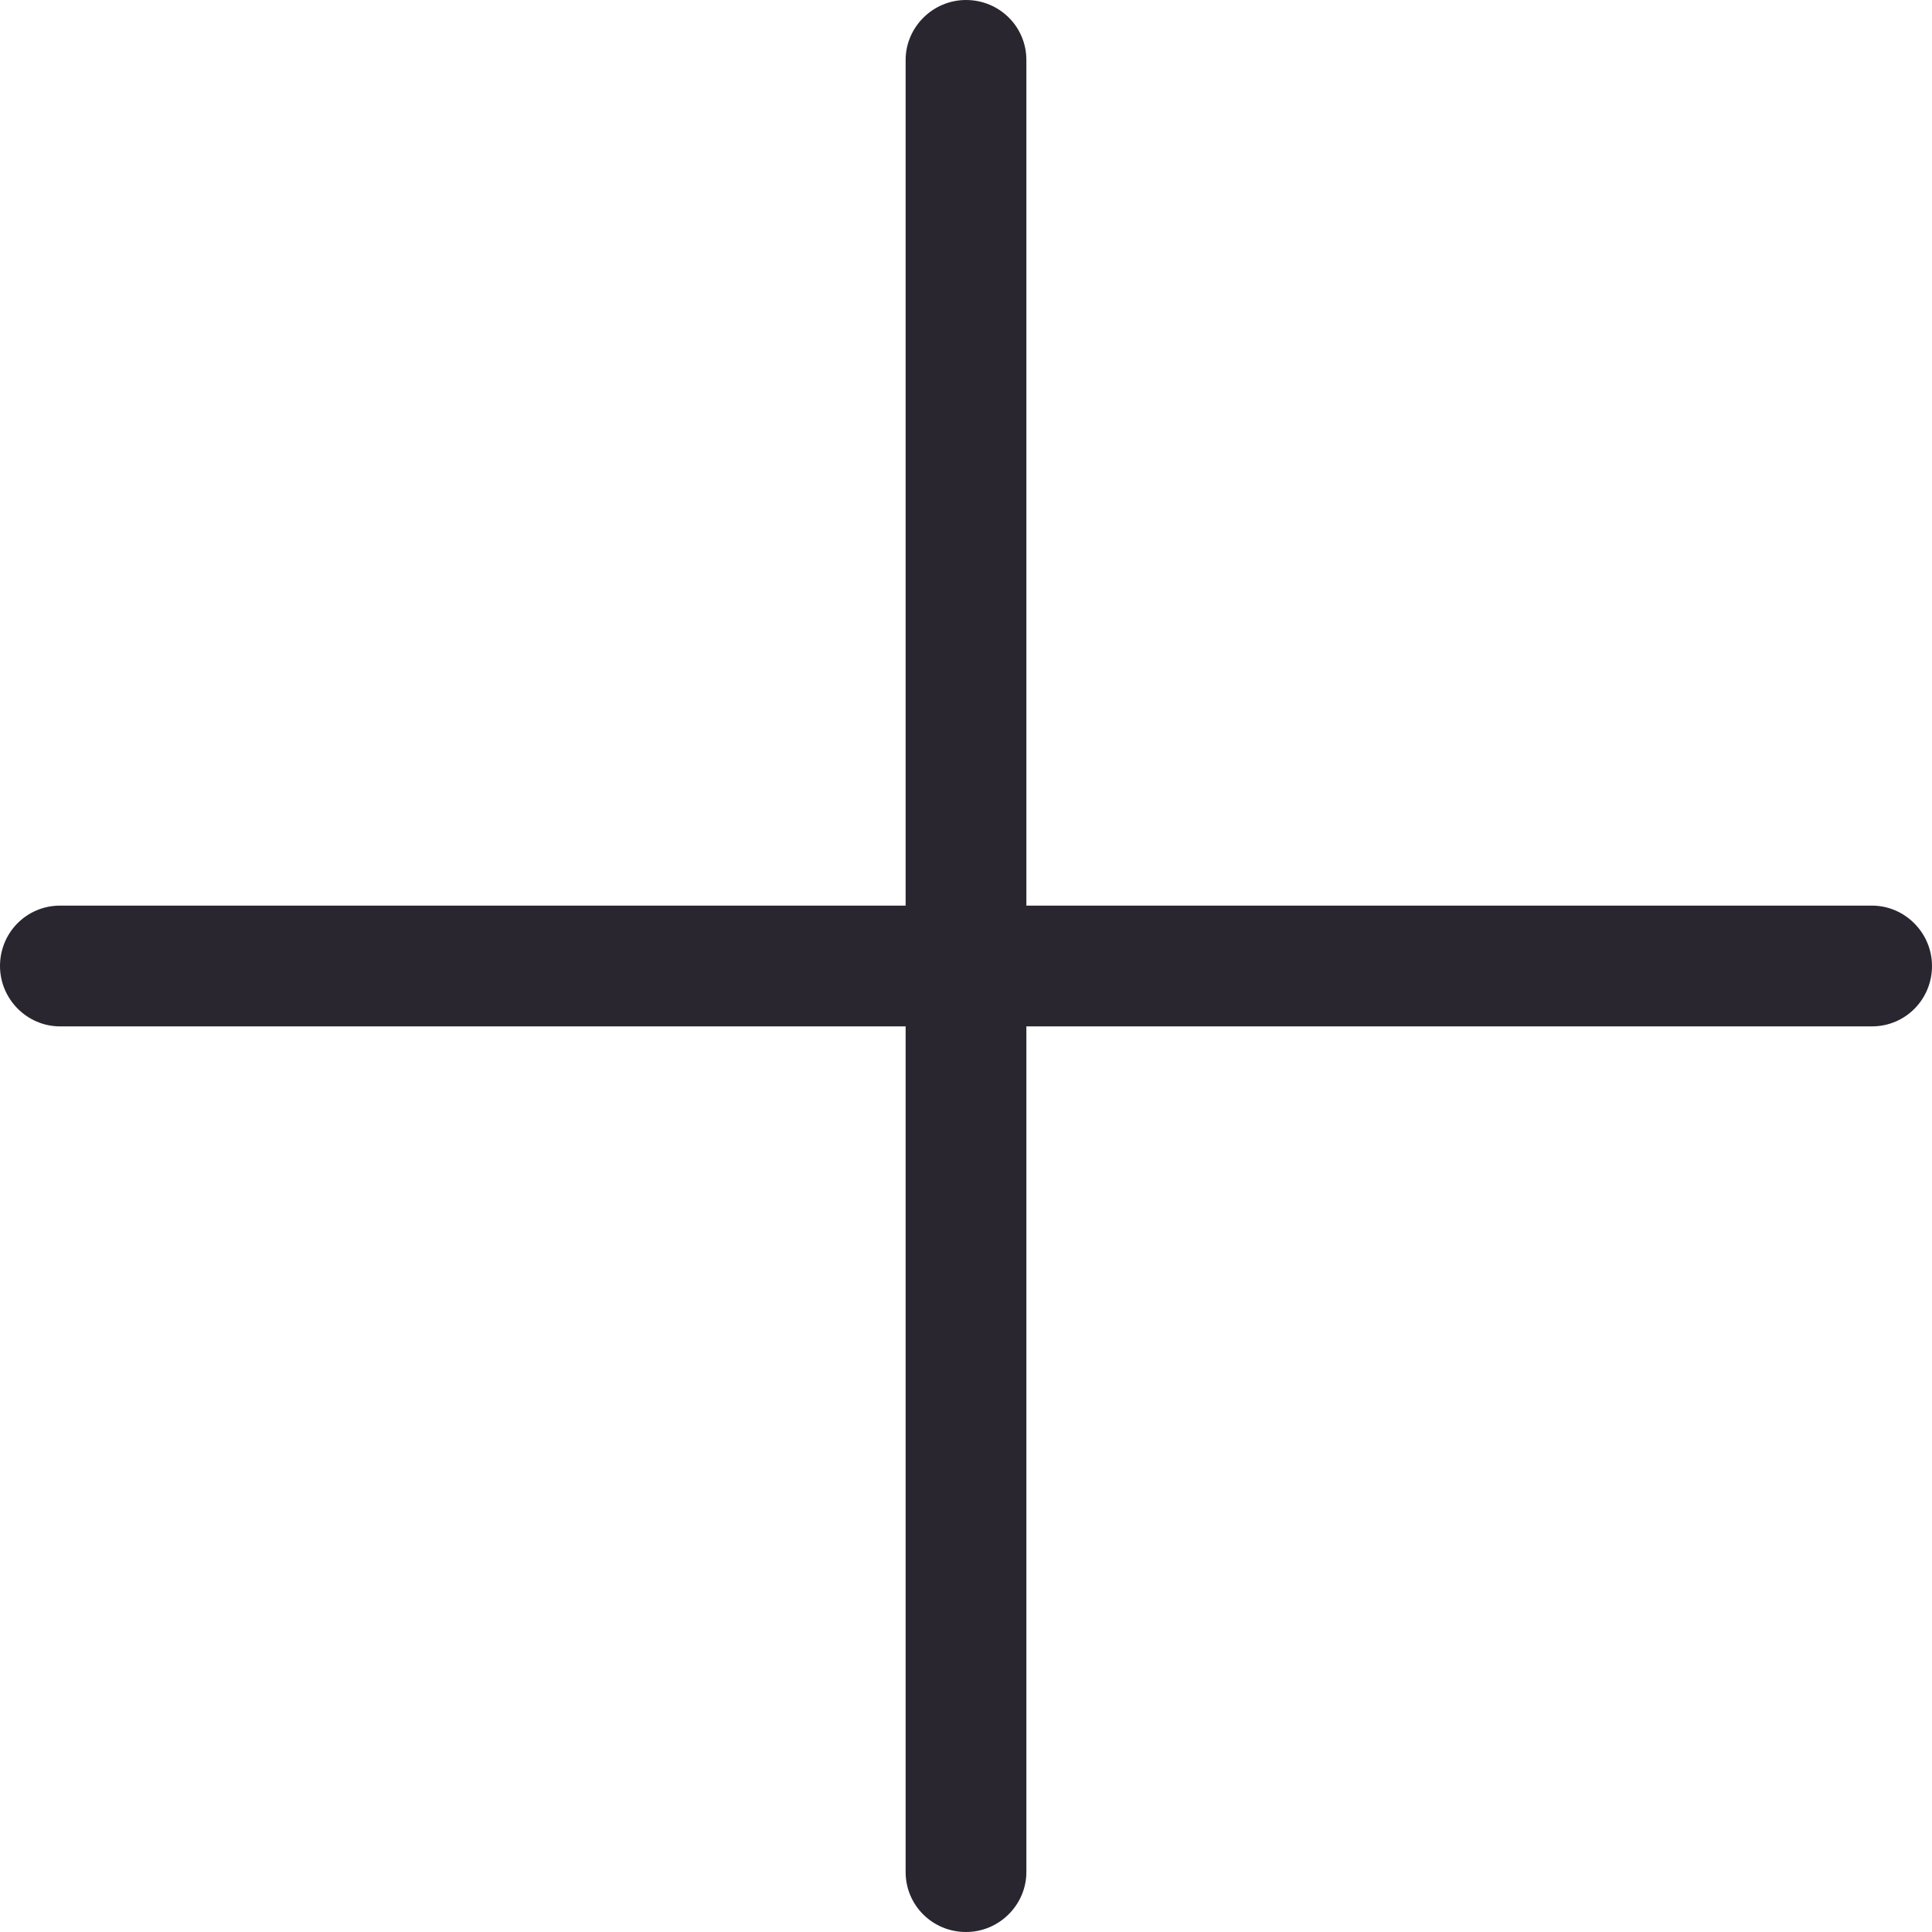
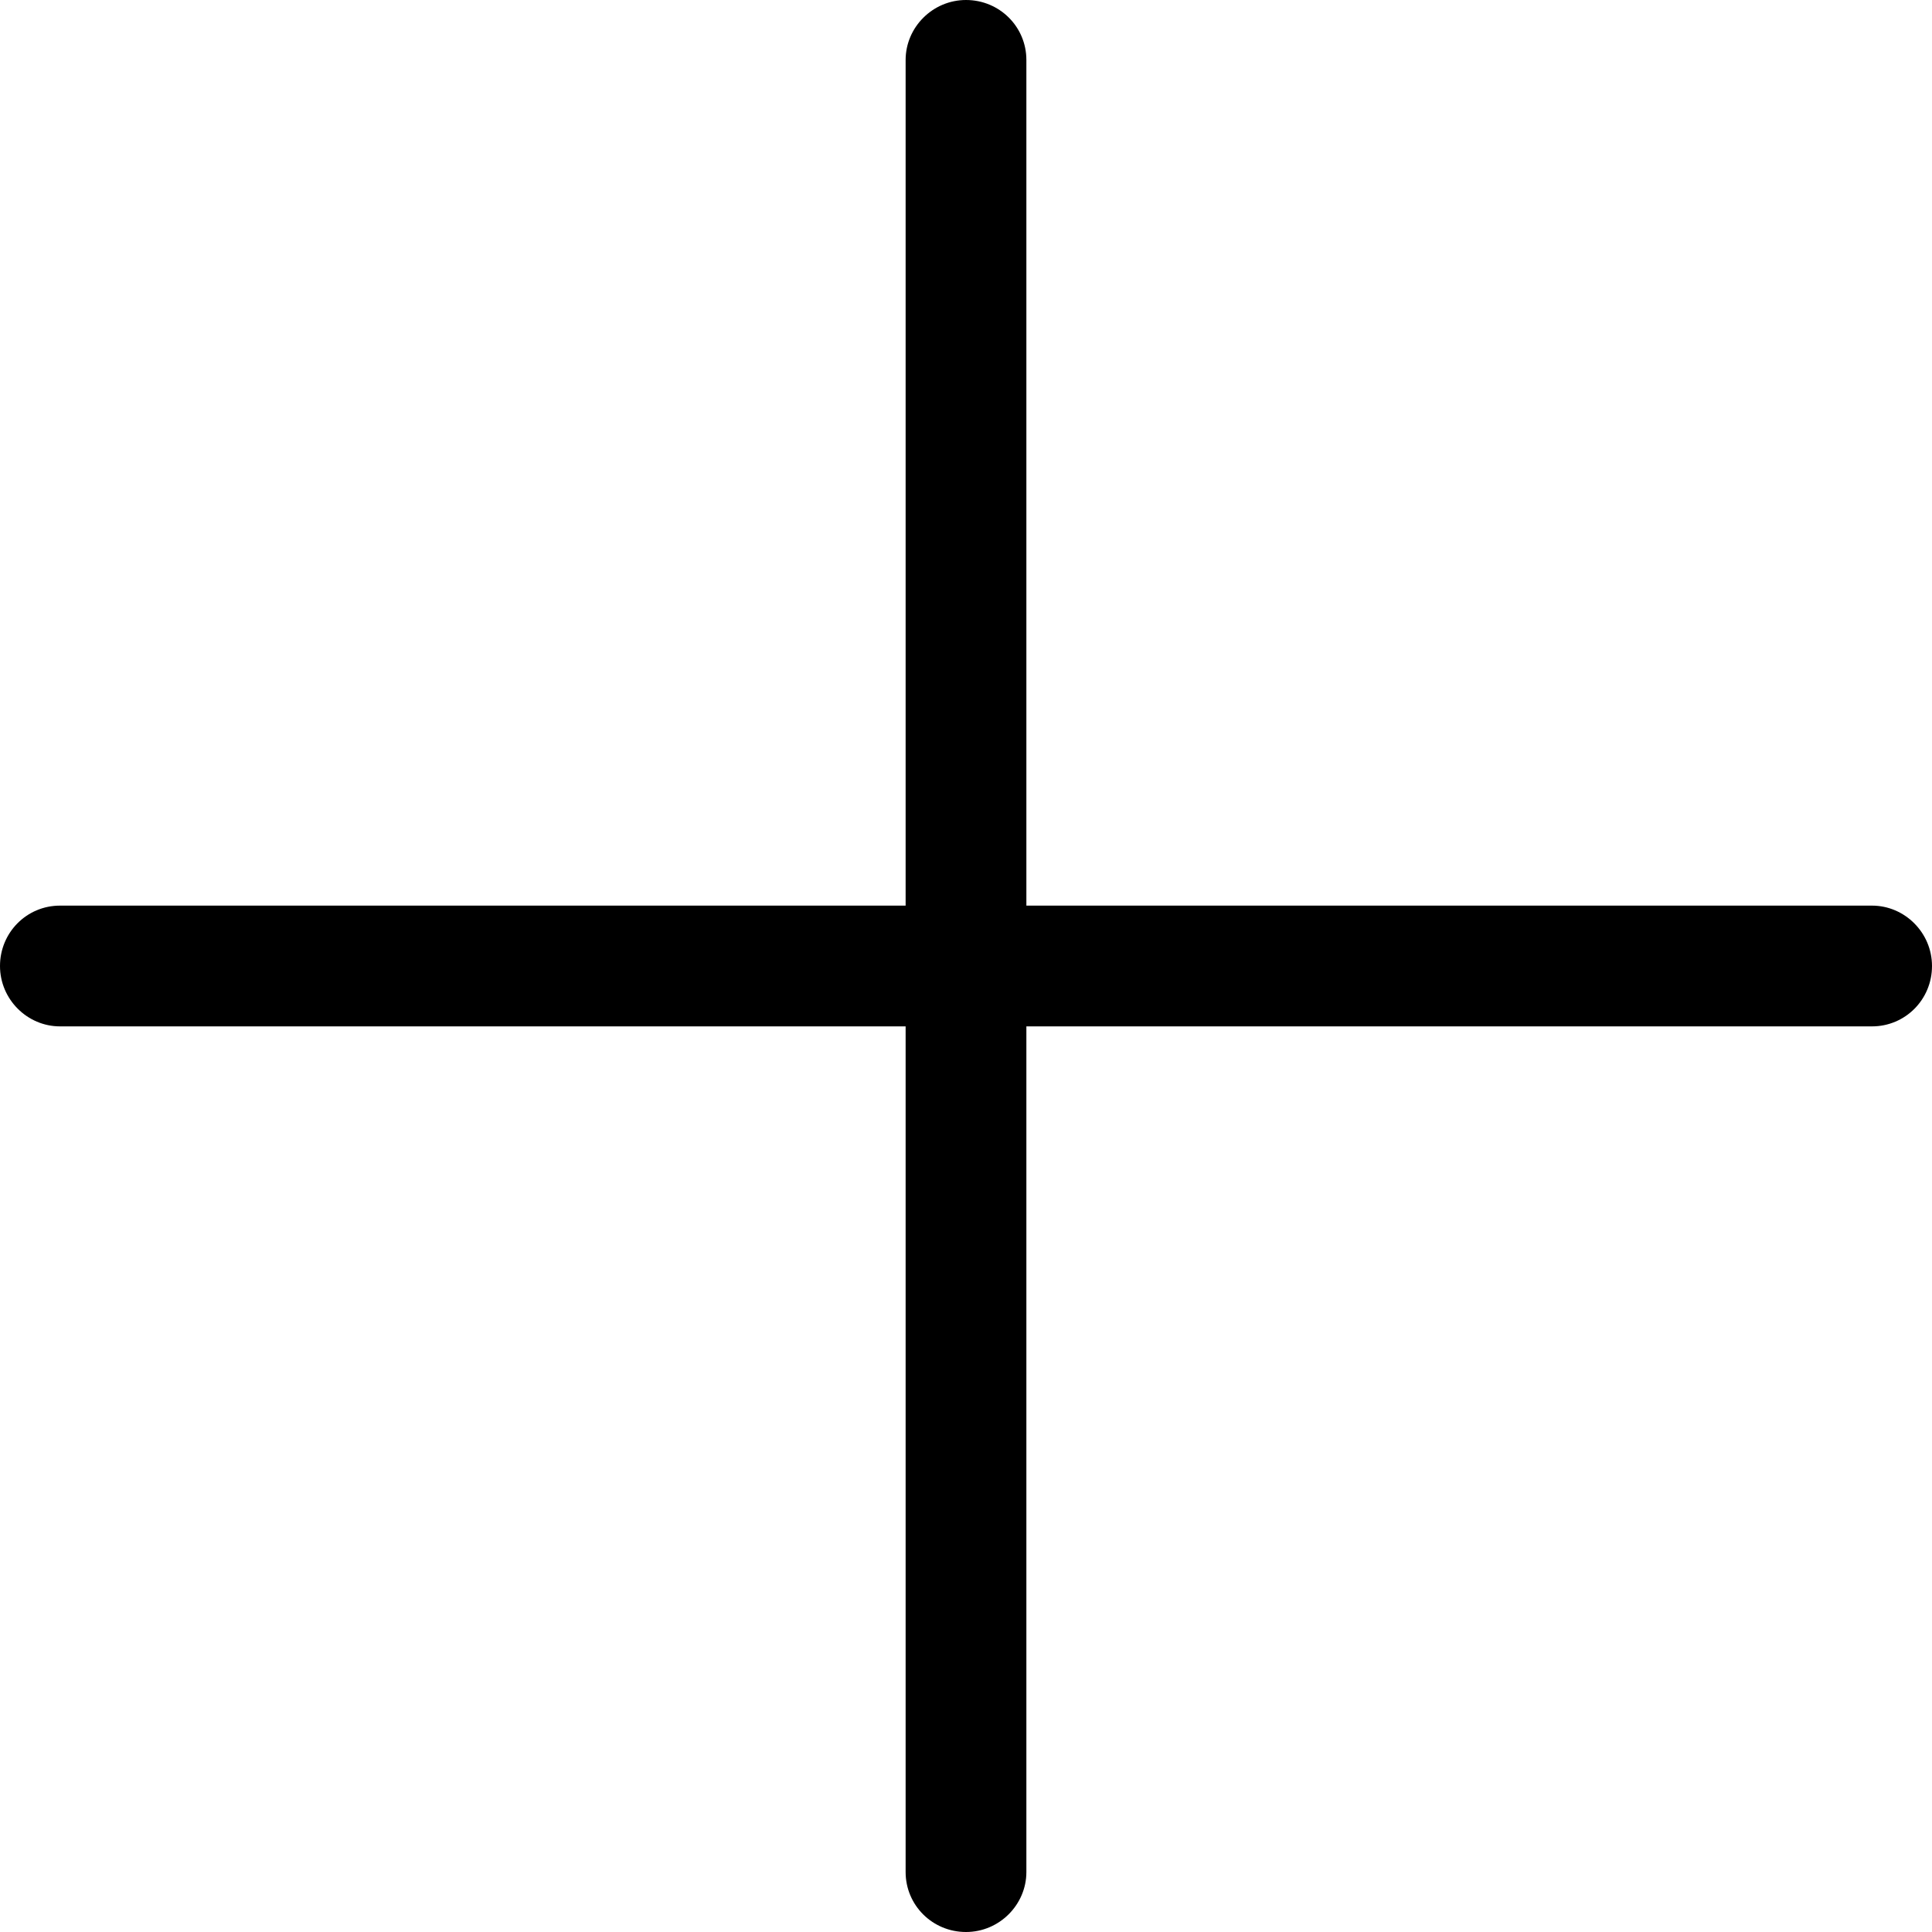
<svg xmlns="http://www.w3.org/2000/svg" width="32px" height="32px" viewBox="0 0 32 32" version="1.1">
  <defs />
  <g id="Page-1" stroke="none" stroke-width="1" fill="none" fill-rule="evenodd">
-     <g id="Add32" fill="#2A2630">
+     <g id="Add32" fill="#000000">
      <path d="M15,15 L15,0.993 C15,0.452 15.448,-2.85150083e-16 16,-1.8369702e-16 C16.556,-8.15366451e-17 17,0.444 17,0.993 L17,15 L31.007,15 C31.548,15 32,15.448 32,16 C32,16.556 31.556,17 31.007,17 L17,17 L17,31.007 C17,31.548 16.552,32 16,32 C15.444,32 15,31.556 15,31.007 L15,17 L0.993,17 C0.452,17 0,16.552 0,16 C0,15.444 0.444,15 0.993,15 L15,15 Z" />
    </g>
  </g>
</svg>
